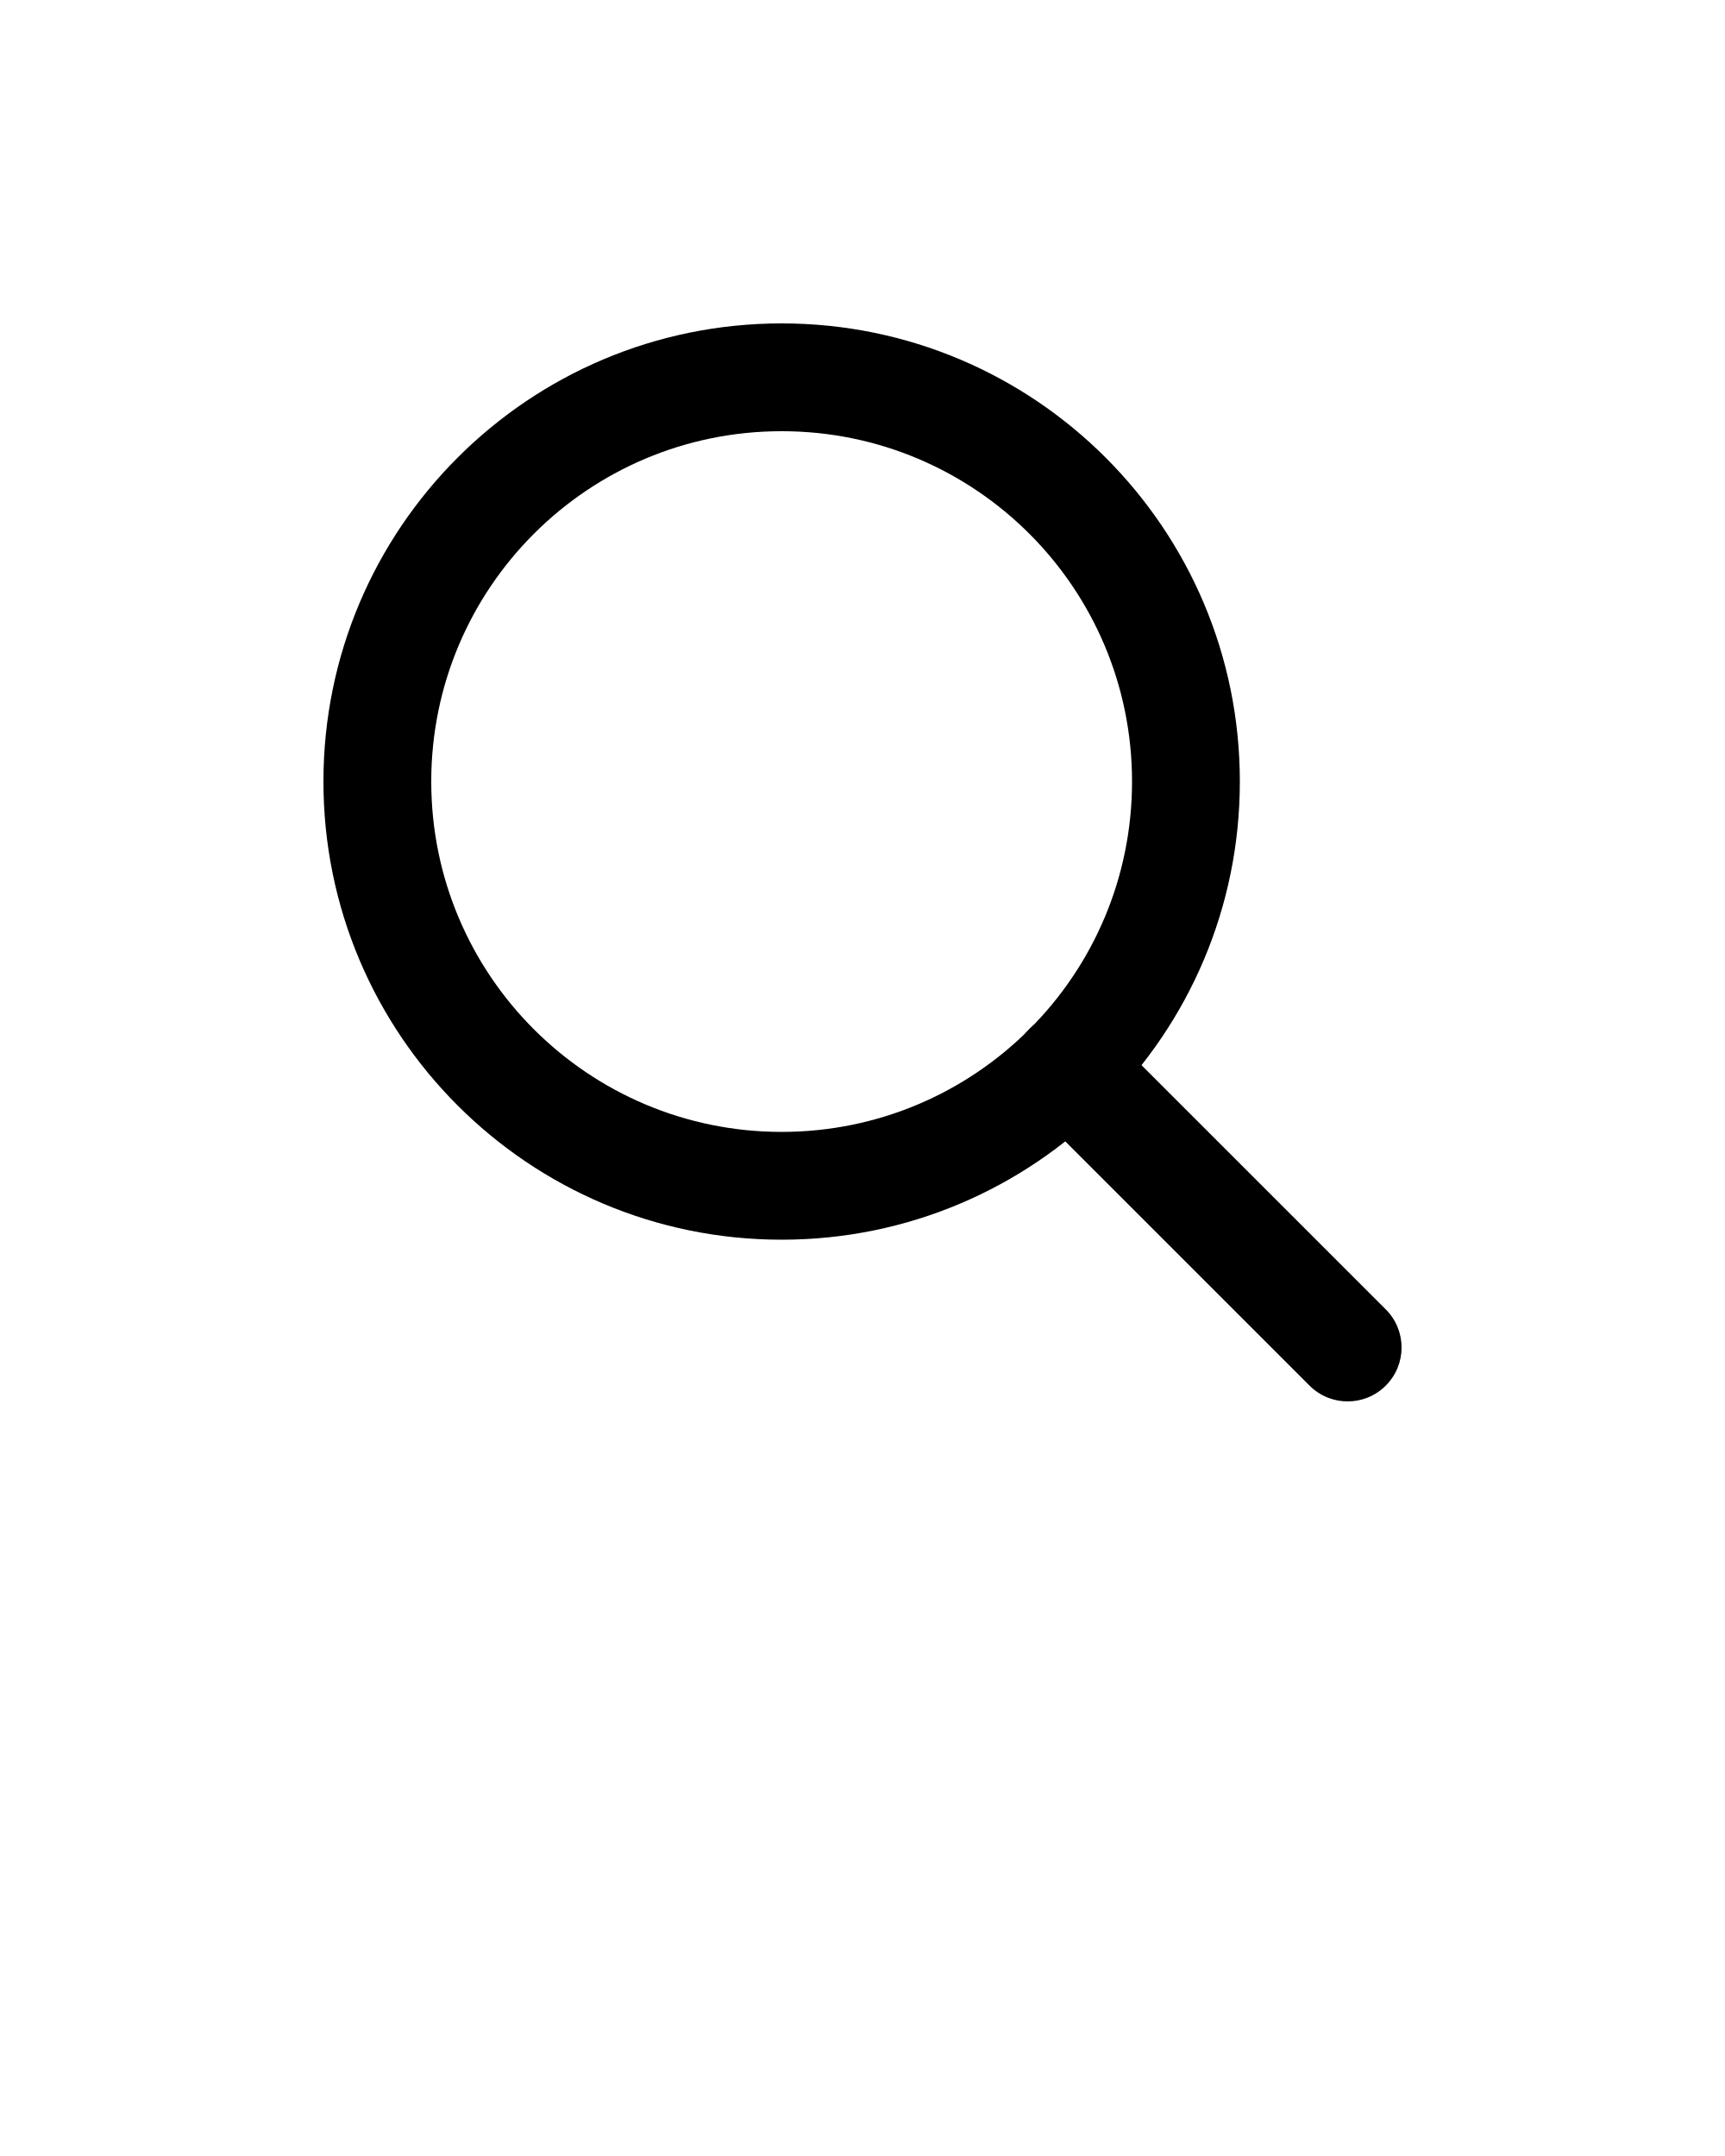
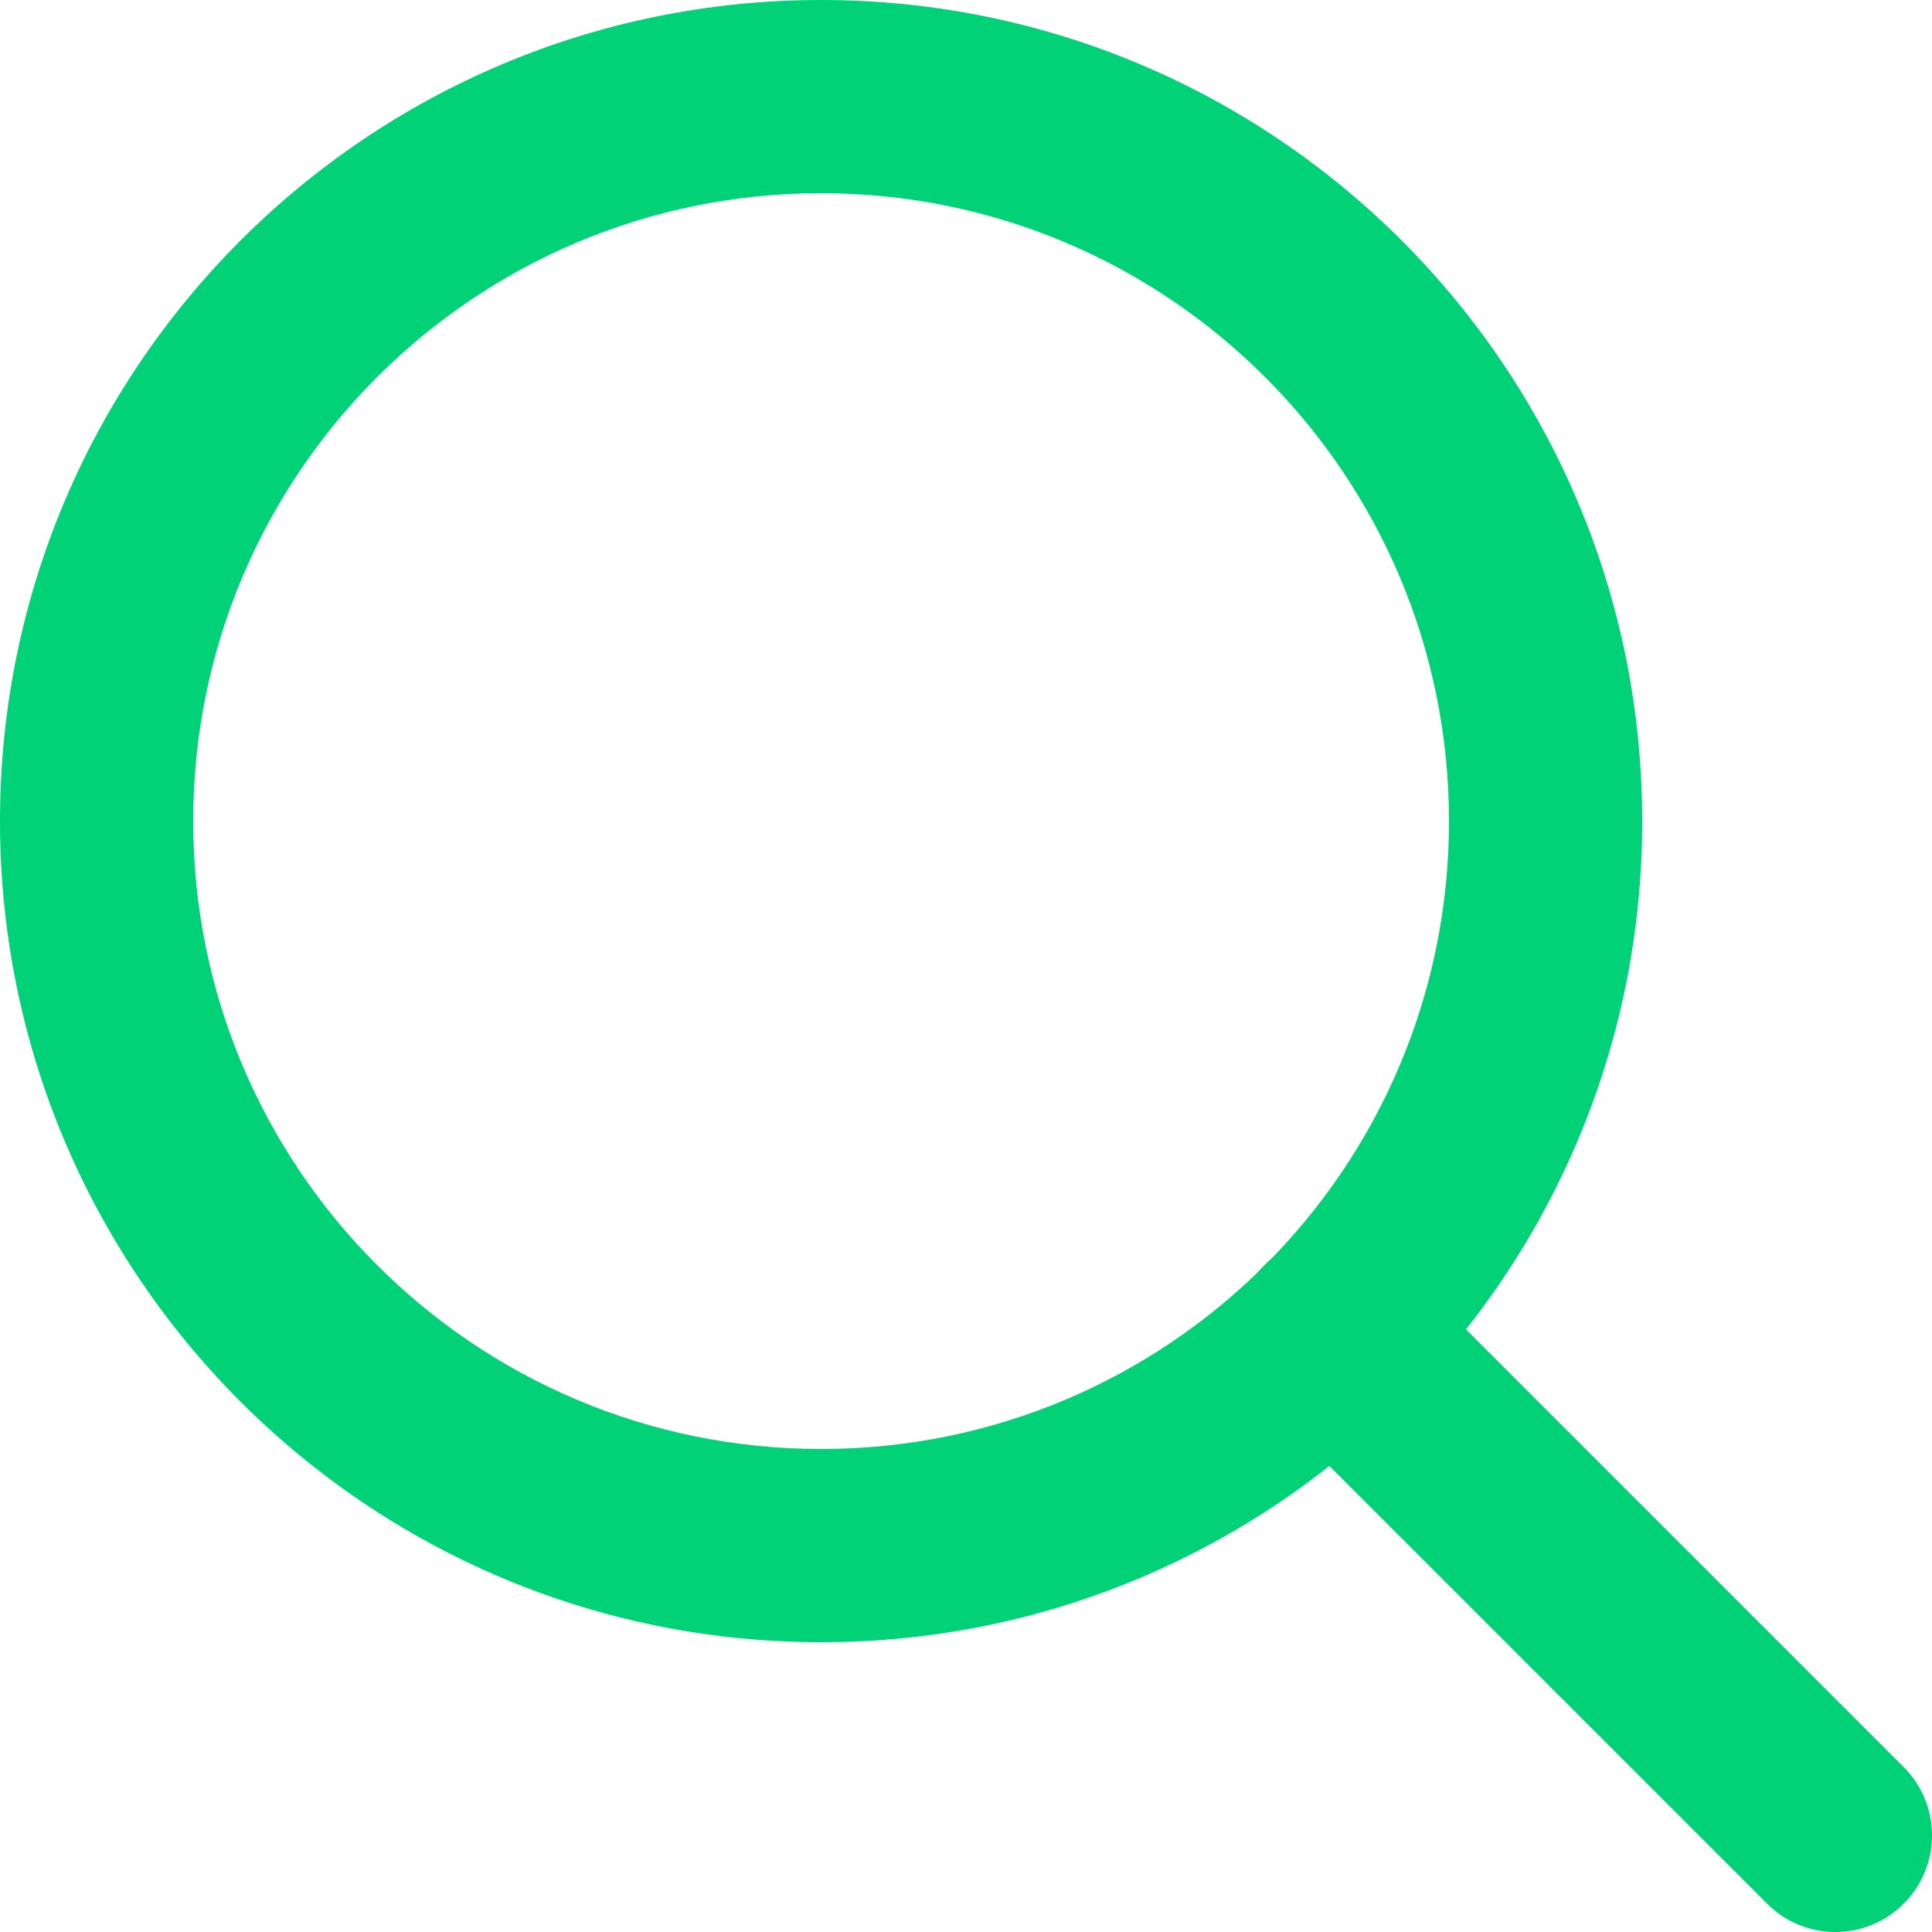
- <svg xmlns="http://www.w3.org/2000/svg" viewBox="0 0 32 40" version="1.1" x="0px" y="0px">
-   <g stroke="none" stroke-width="1" fill="none" fill-rule="evenodd">
-     <path d="M14.5,23 C9.806,23 6,19.194 6,14.5 C6,9.806 9.806,6 14.5,6 C19.194,6 23,9.806 23,14.5 C23,19.194 19.194,23 14.5,23 Z M14.5,21 C18.09,21 21,18.09 21,14.5 C21,10.91 18.09,8 14.5,8 C10.91,8 8,10.91 8,14.5 C8,18.09 10.91,21 14.5,21 Z" fill="#000000" />
-     <path d="M25.707,24.293 C26.098,24.683 26.098,25.317 25.707,25.707 C25.317,26.098 24.683,26.098 24.293,25.707 L19.093,20.507 C18.702,20.117 18.702,19.483 19.093,19.093 C19.483,18.702 20.117,18.702 20.507,19.093 L25.707,24.293 Z" fill="#000000" />
+ <svg xmlns="http://www.w3.org/2000/svg" viewBox="0 0 20 20" version="1.1">
+   <g>
+     <g fill="#02D277">
+       <path d="M8.5,17 C3.806,17 0,13.194 0,8.5 C0,3.806 3.806,0 8.5,0 C13.194,0 17,3.806 17,8.5 C17,13.194 13.194,17 8.5,17 Z M8.5,15 C12.09,15 15,12.09 15,8.5 C15,4.91 12.09,2 8.5,2 C4.91,2 2,4.91 2,8.5 C2,12.09 4.91,15 8.5,15 Z" id="Shape" />
+       <path d="M19.707,18.293 C20.098,18.683 20.098,19.317 19.707,19.707 C19.317,20.098 18.683,20.098 18.293,19.707 L13.093,14.507 C12.702,14.117 12.702,13.483 13.093,13.093 C13.483,12.702 14.117,12.702 14.507,13.093 L19.707,18.293 Z" id="Path" />
+     </g>
  </g>
</svg>
